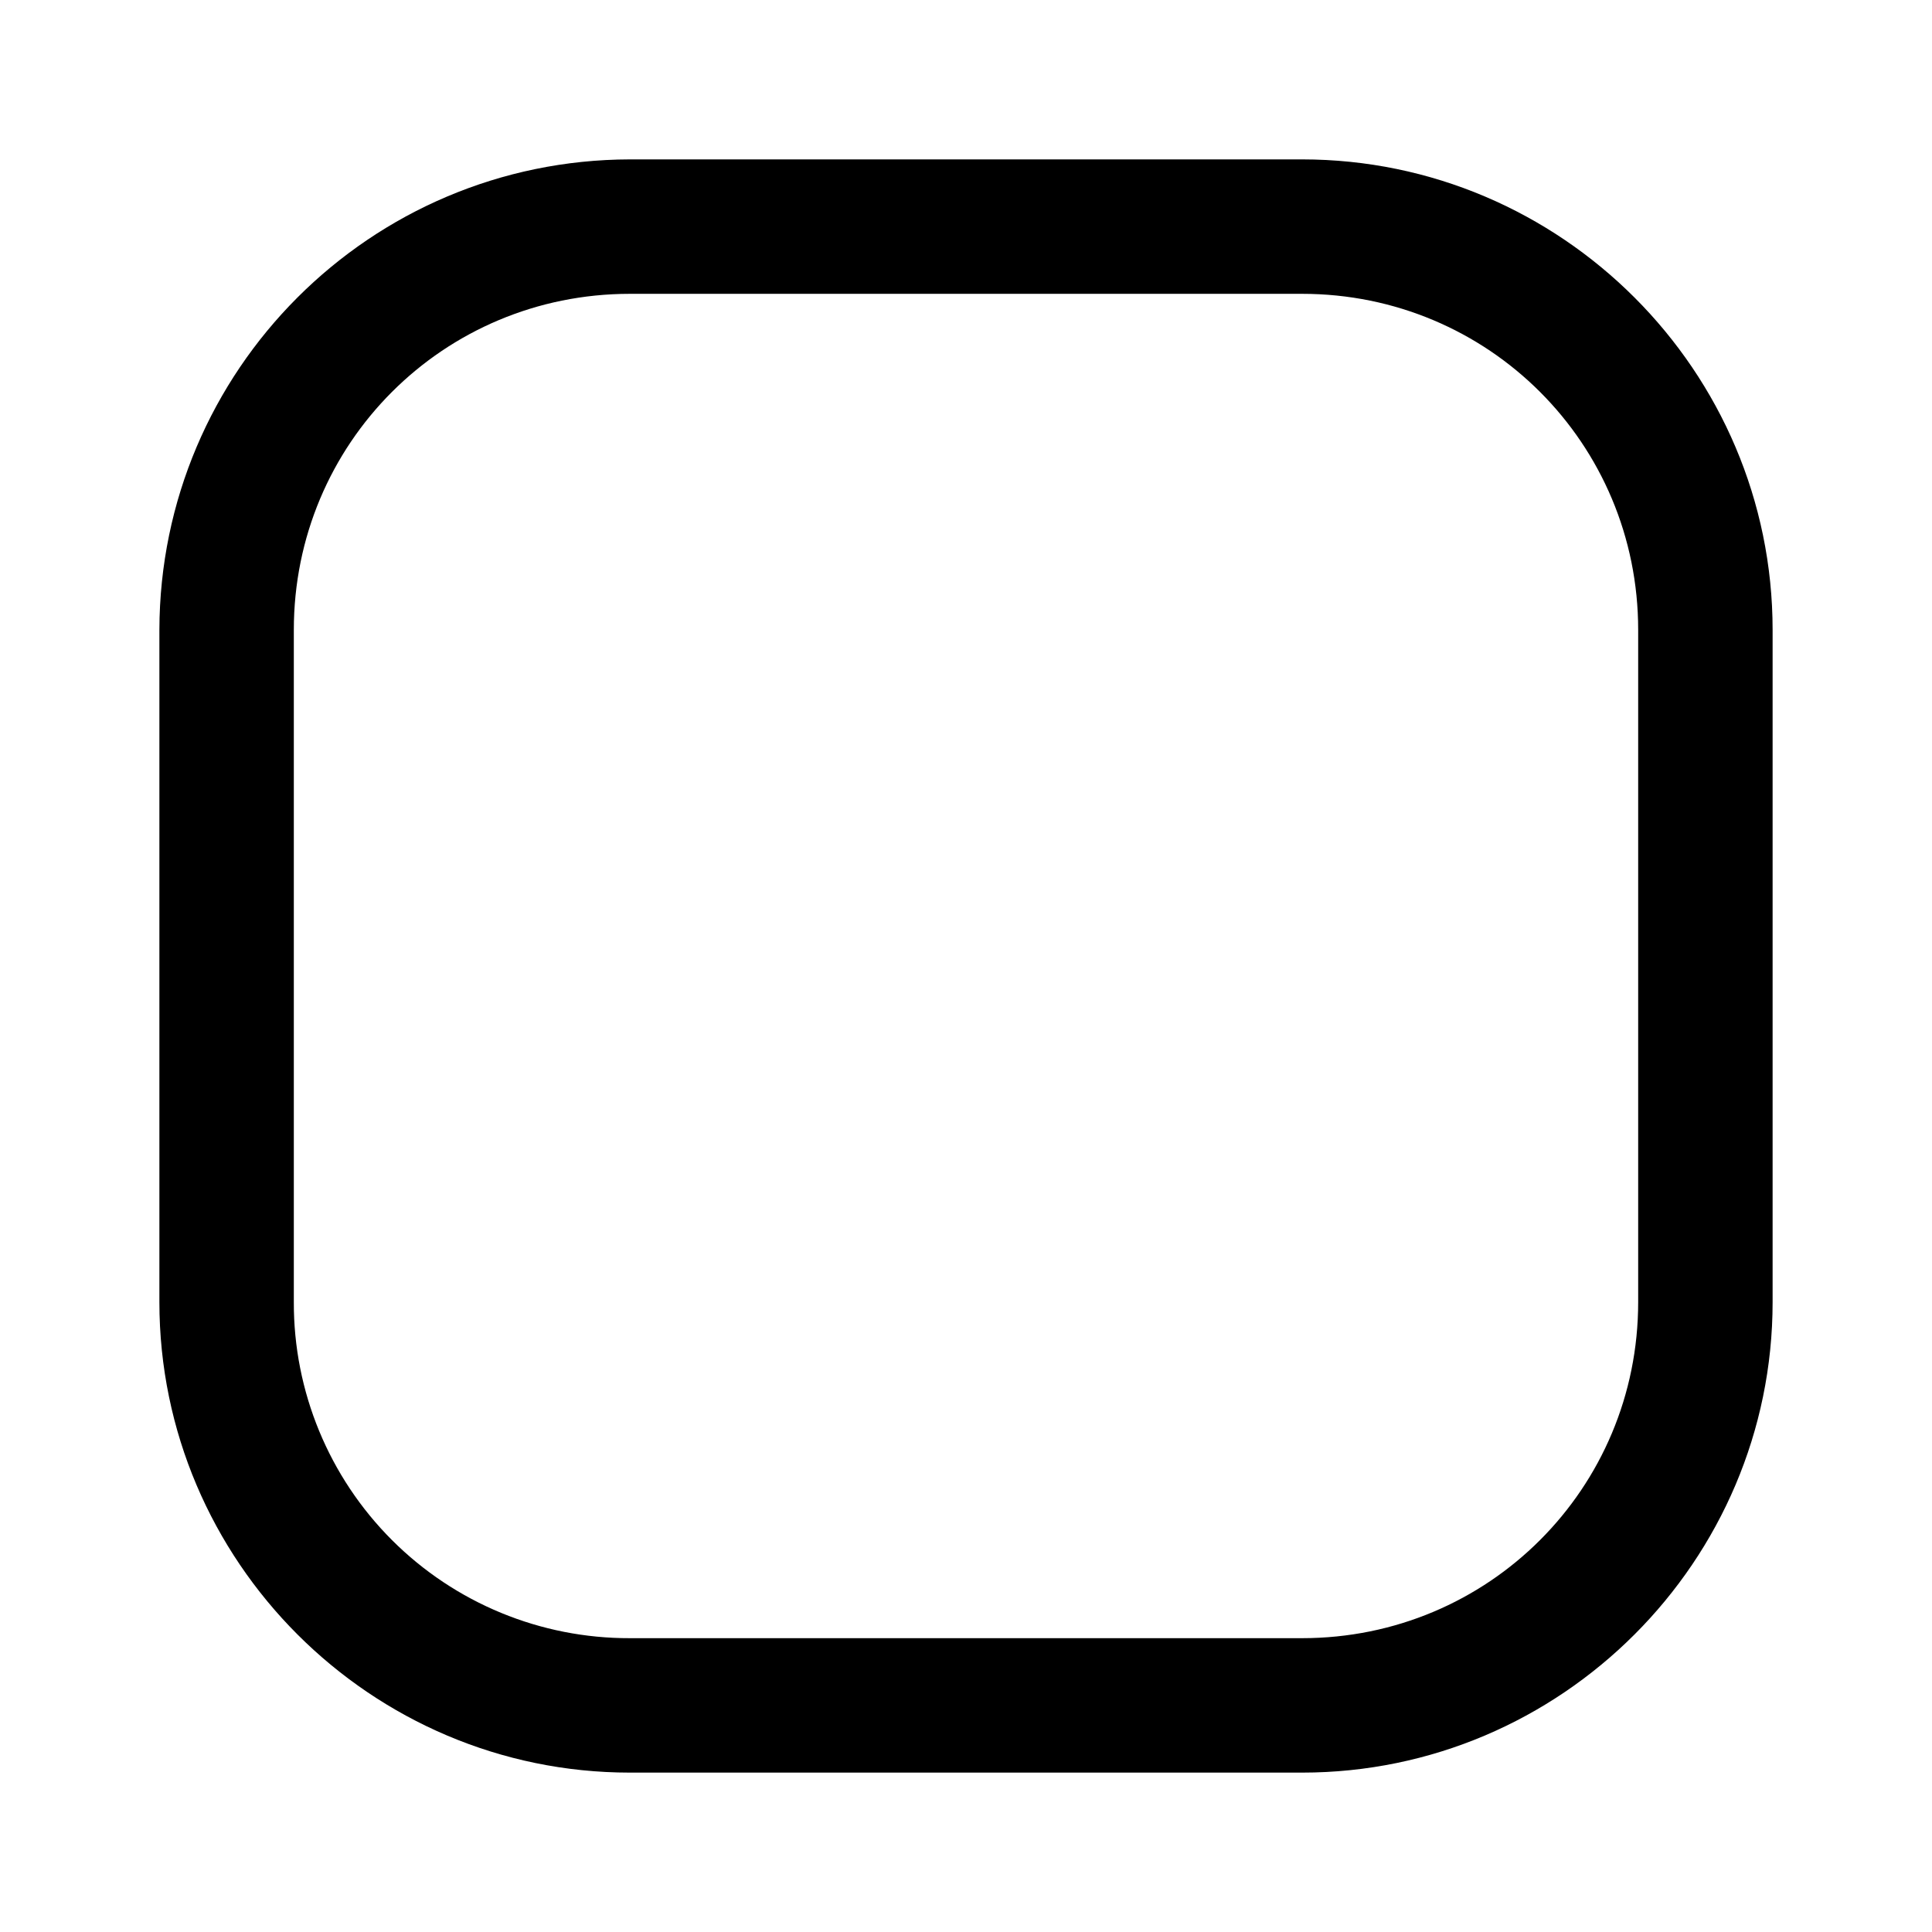
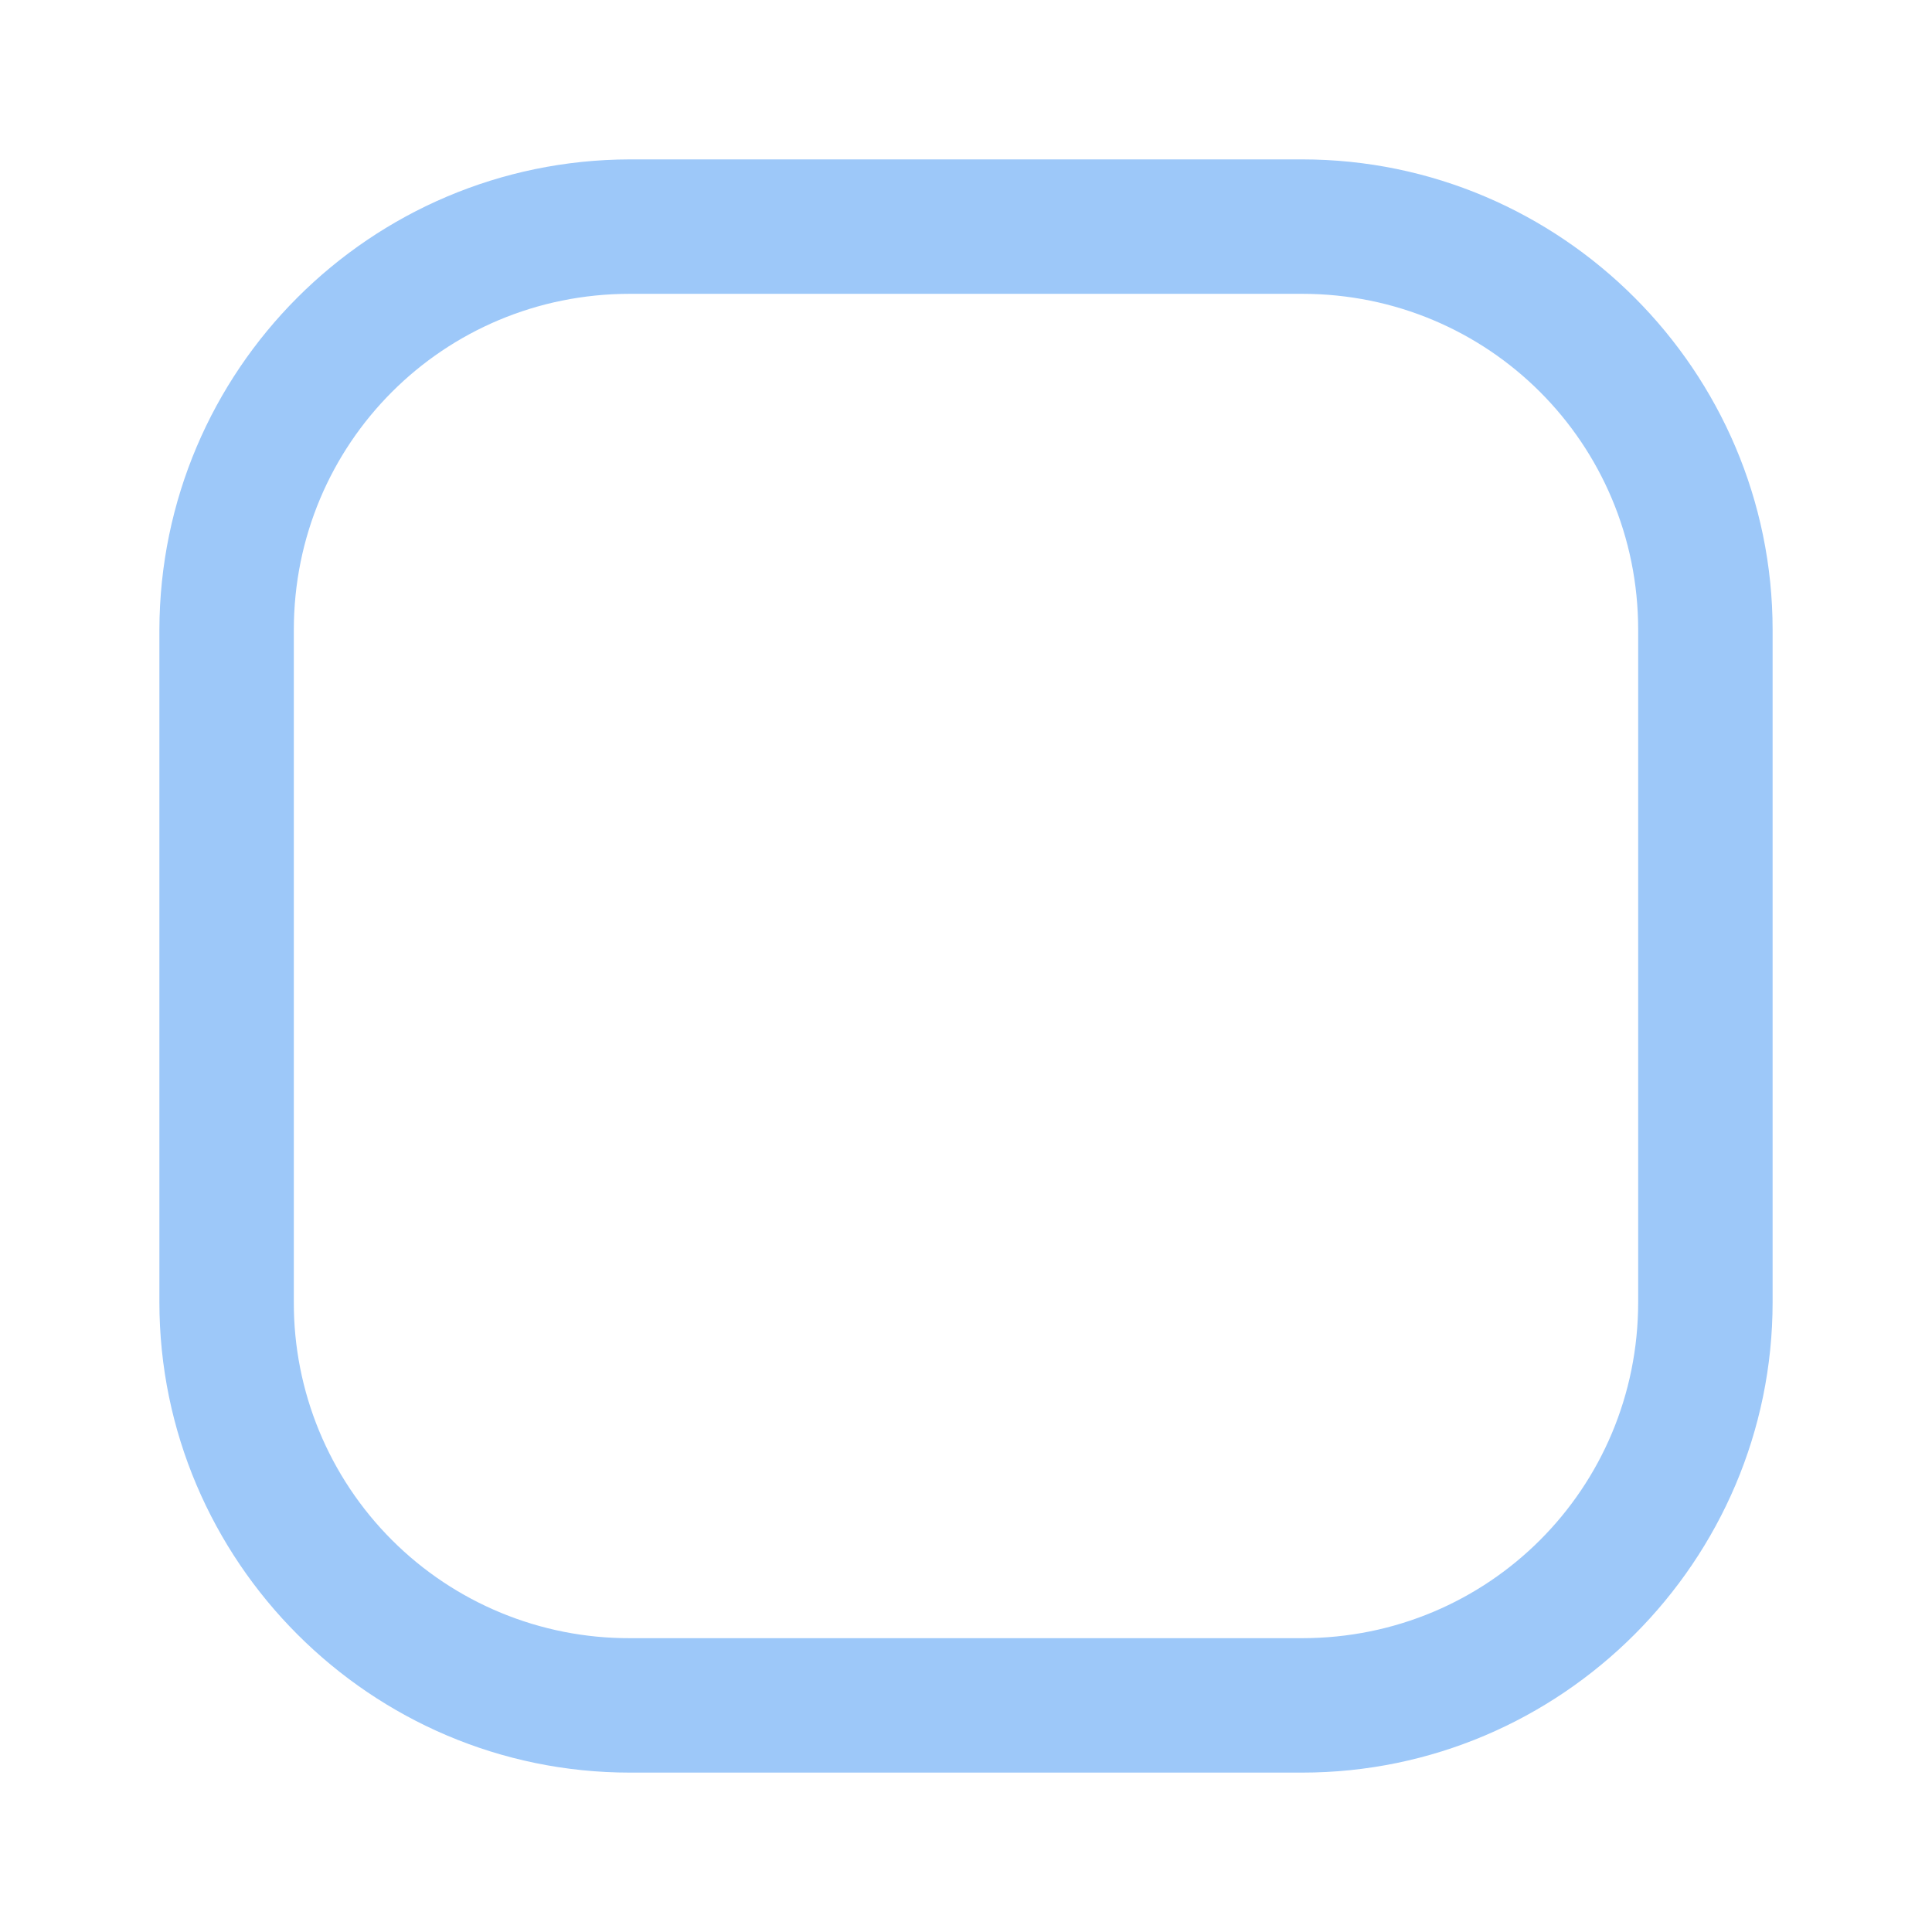
<svg xmlns="http://www.w3.org/2000/svg" width="24" height="24">
-   <path style="stroke:none;stroke-width:1;stroke-dasharray:none;stroke-linecap:butt;stroke-dashoffset:0;stroke-linejoin:miter;stroke-miterlimit:4;fill:#000;fill-rule:nonzero;opacity:1" transform="matrix(1.67 0 0 1.67 -1.36 -1.36)" d="M5.5 2A3.507 3.507 0 0 0 2 5.5v5C2 12.427 3.573 14 5.5 14h5c1.927 0 3.5-1.573 3.5-3.5v-5C14 3.573 12.427 2 10.5 2h-5zm0 1h5C11.887 3 13 4.113 13 5.5v5c0 1.387-1.113 2.5-2.5 2.5h-5A2.492 2.492 0 0 1 3 10.5v-5C3 4.113 4.113 3 5.5 3z" />
+   <path style="stroke:none;stroke-width:1;stroke-dasharray:none;stroke-linecap:butt;stroke-dashoffset:0;stroke-linejoin:miter;stroke-miterlimit:4;fill:#9dc8f9;fill-rule:nonzero;opacity:1" transform="matrix(1.67 0 0 1.67 -1.36 -1.36)" d="M5.5 2A3.507 3.507 0 0 0 2 5.5v5C2 12.427 3.573 14 5.5 14h5c1.927 0 3.5-1.573 3.5-3.5v-5C14 3.573 12.427 2 10.5 2h-5zm0 1h5C11.887 3 13 4.113 13 5.5v5c0 1.387-1.113 2.5-2.5 2.5h-5A2.492 2.492 0 0 1 3 10.5v-5C3 4.113 4.113 3 5.5 3z" />
</svg>
